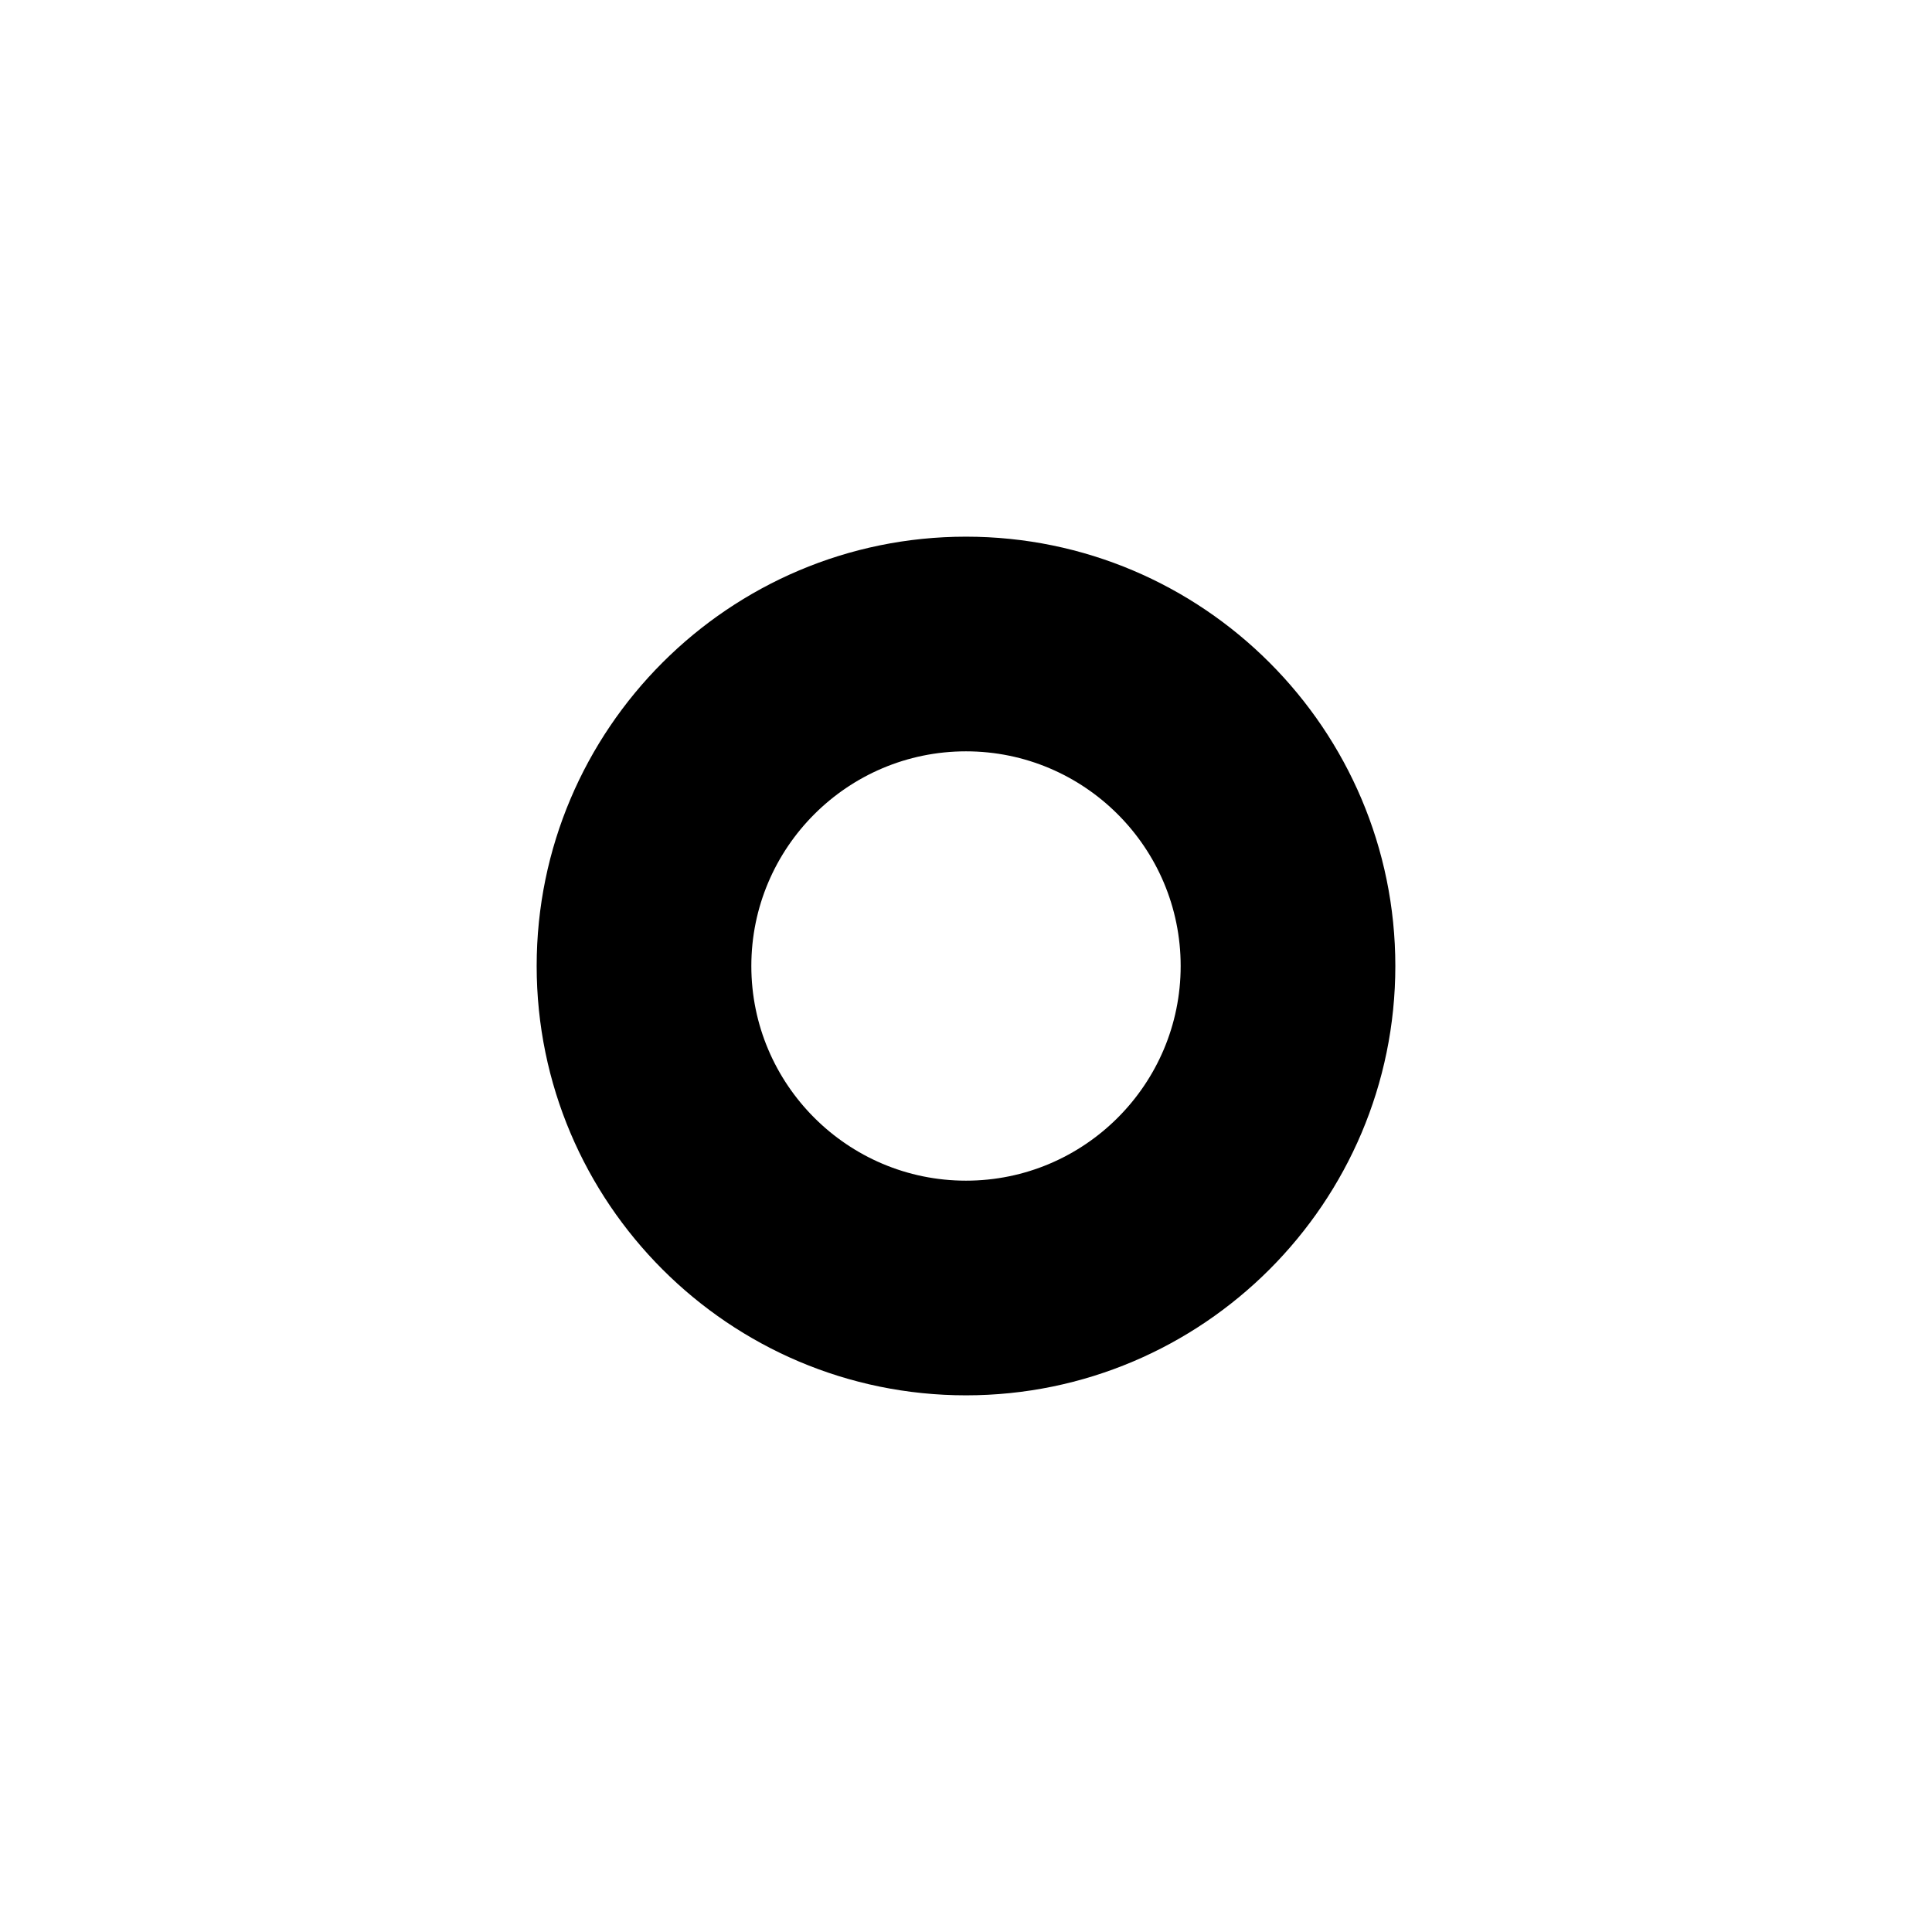
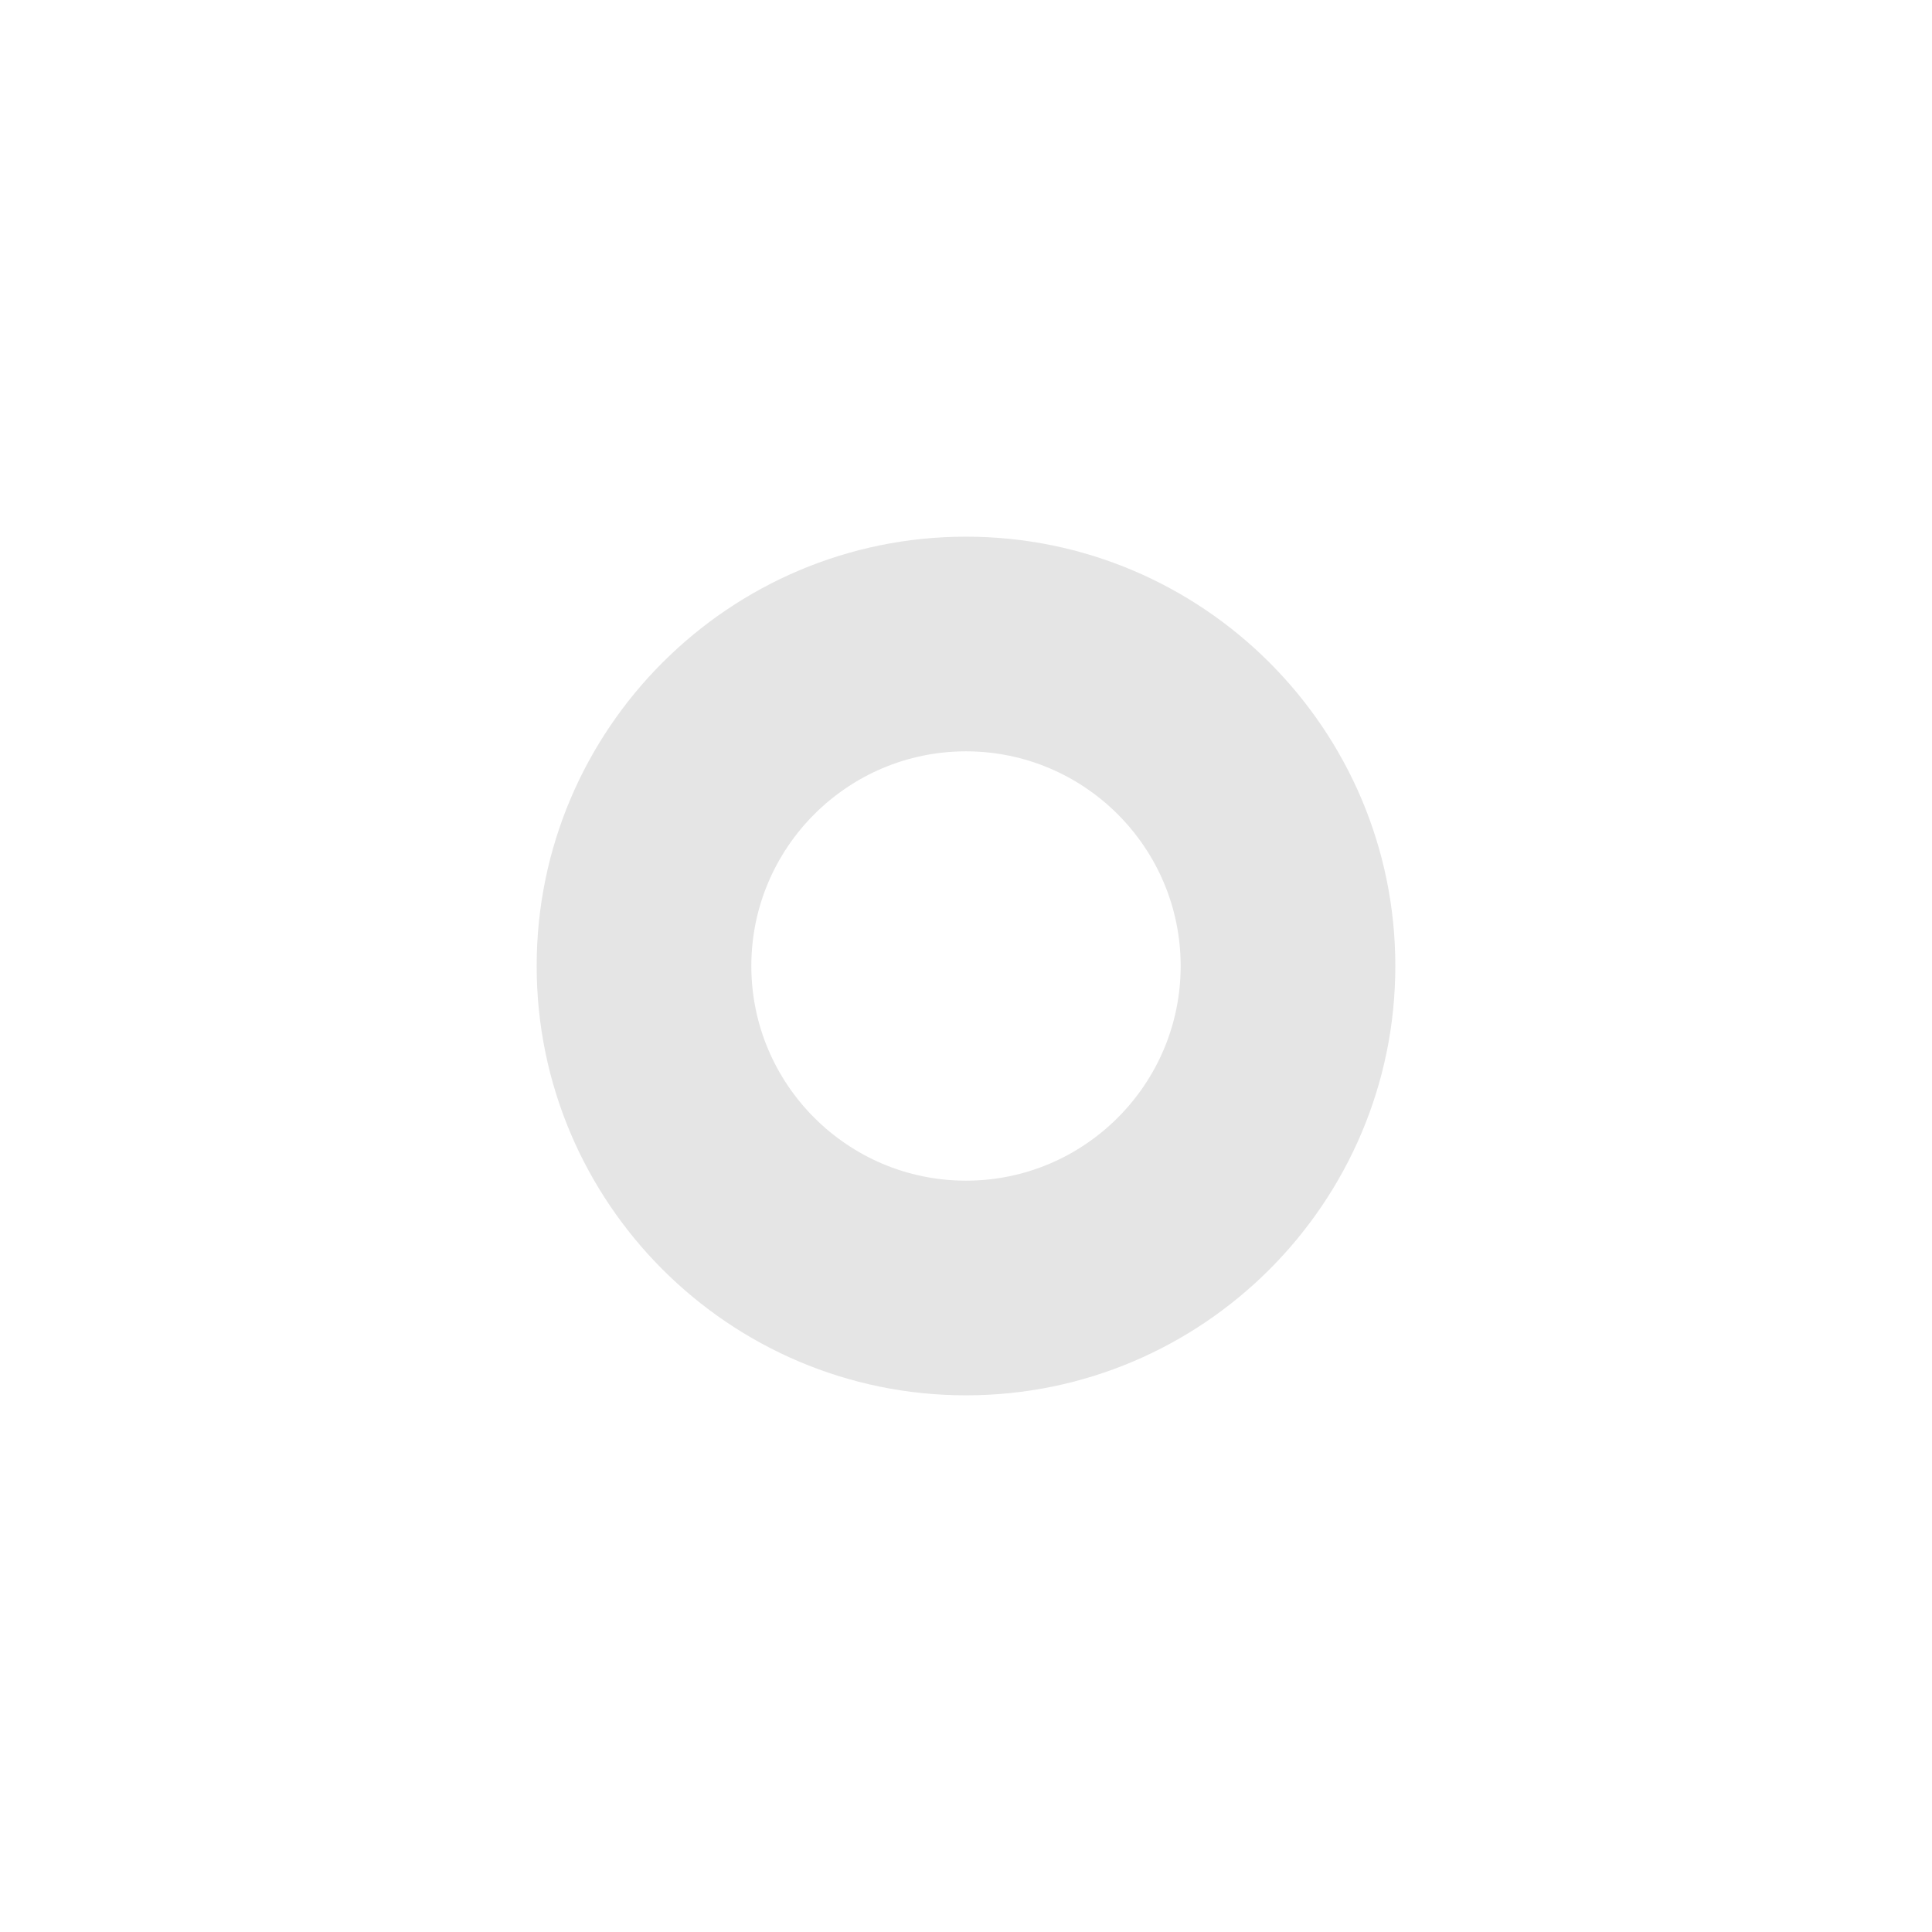
<svg xmlns="http://www.w3.org/2000/svg" version="1.1" id="Layer_1" x="0px" y="0px" width="18px" height="18px" viewBox="0 0 18 18" enable-background="new 0 0 18 18" xml:space="preserve">
  <g>
-     <path fill="e5e5e5" d="M9,13c-2.206,0-4-1.794-4-4c0-2.206,1.794-4,4-4c2.206,0,4,1.794,4,4C13,11.206,11.206,13,9,13z M9,7C7.897,7,7,7.897,7,9   c0,1.103,0.897,2,2,2c1.103,0,2-0.897,2-2C11,7.897,10.103,7,9,7z" />
+     <path fill="#e5e5e5" d="M9,13c-2.206,0-4-1.794-4-4c0-2.206,1.794-4,4-4c2.206,0,4,1.794,4,4C13,11.206,11.206,13,9,13z M9,7C7.897,7,7,7.897,7,9   c0,1.103,0.897,2,2,2c1.103,0,2-0.897,2-2C11,7.897,10.103,7,9,7z" />
  </g>
</svg>
